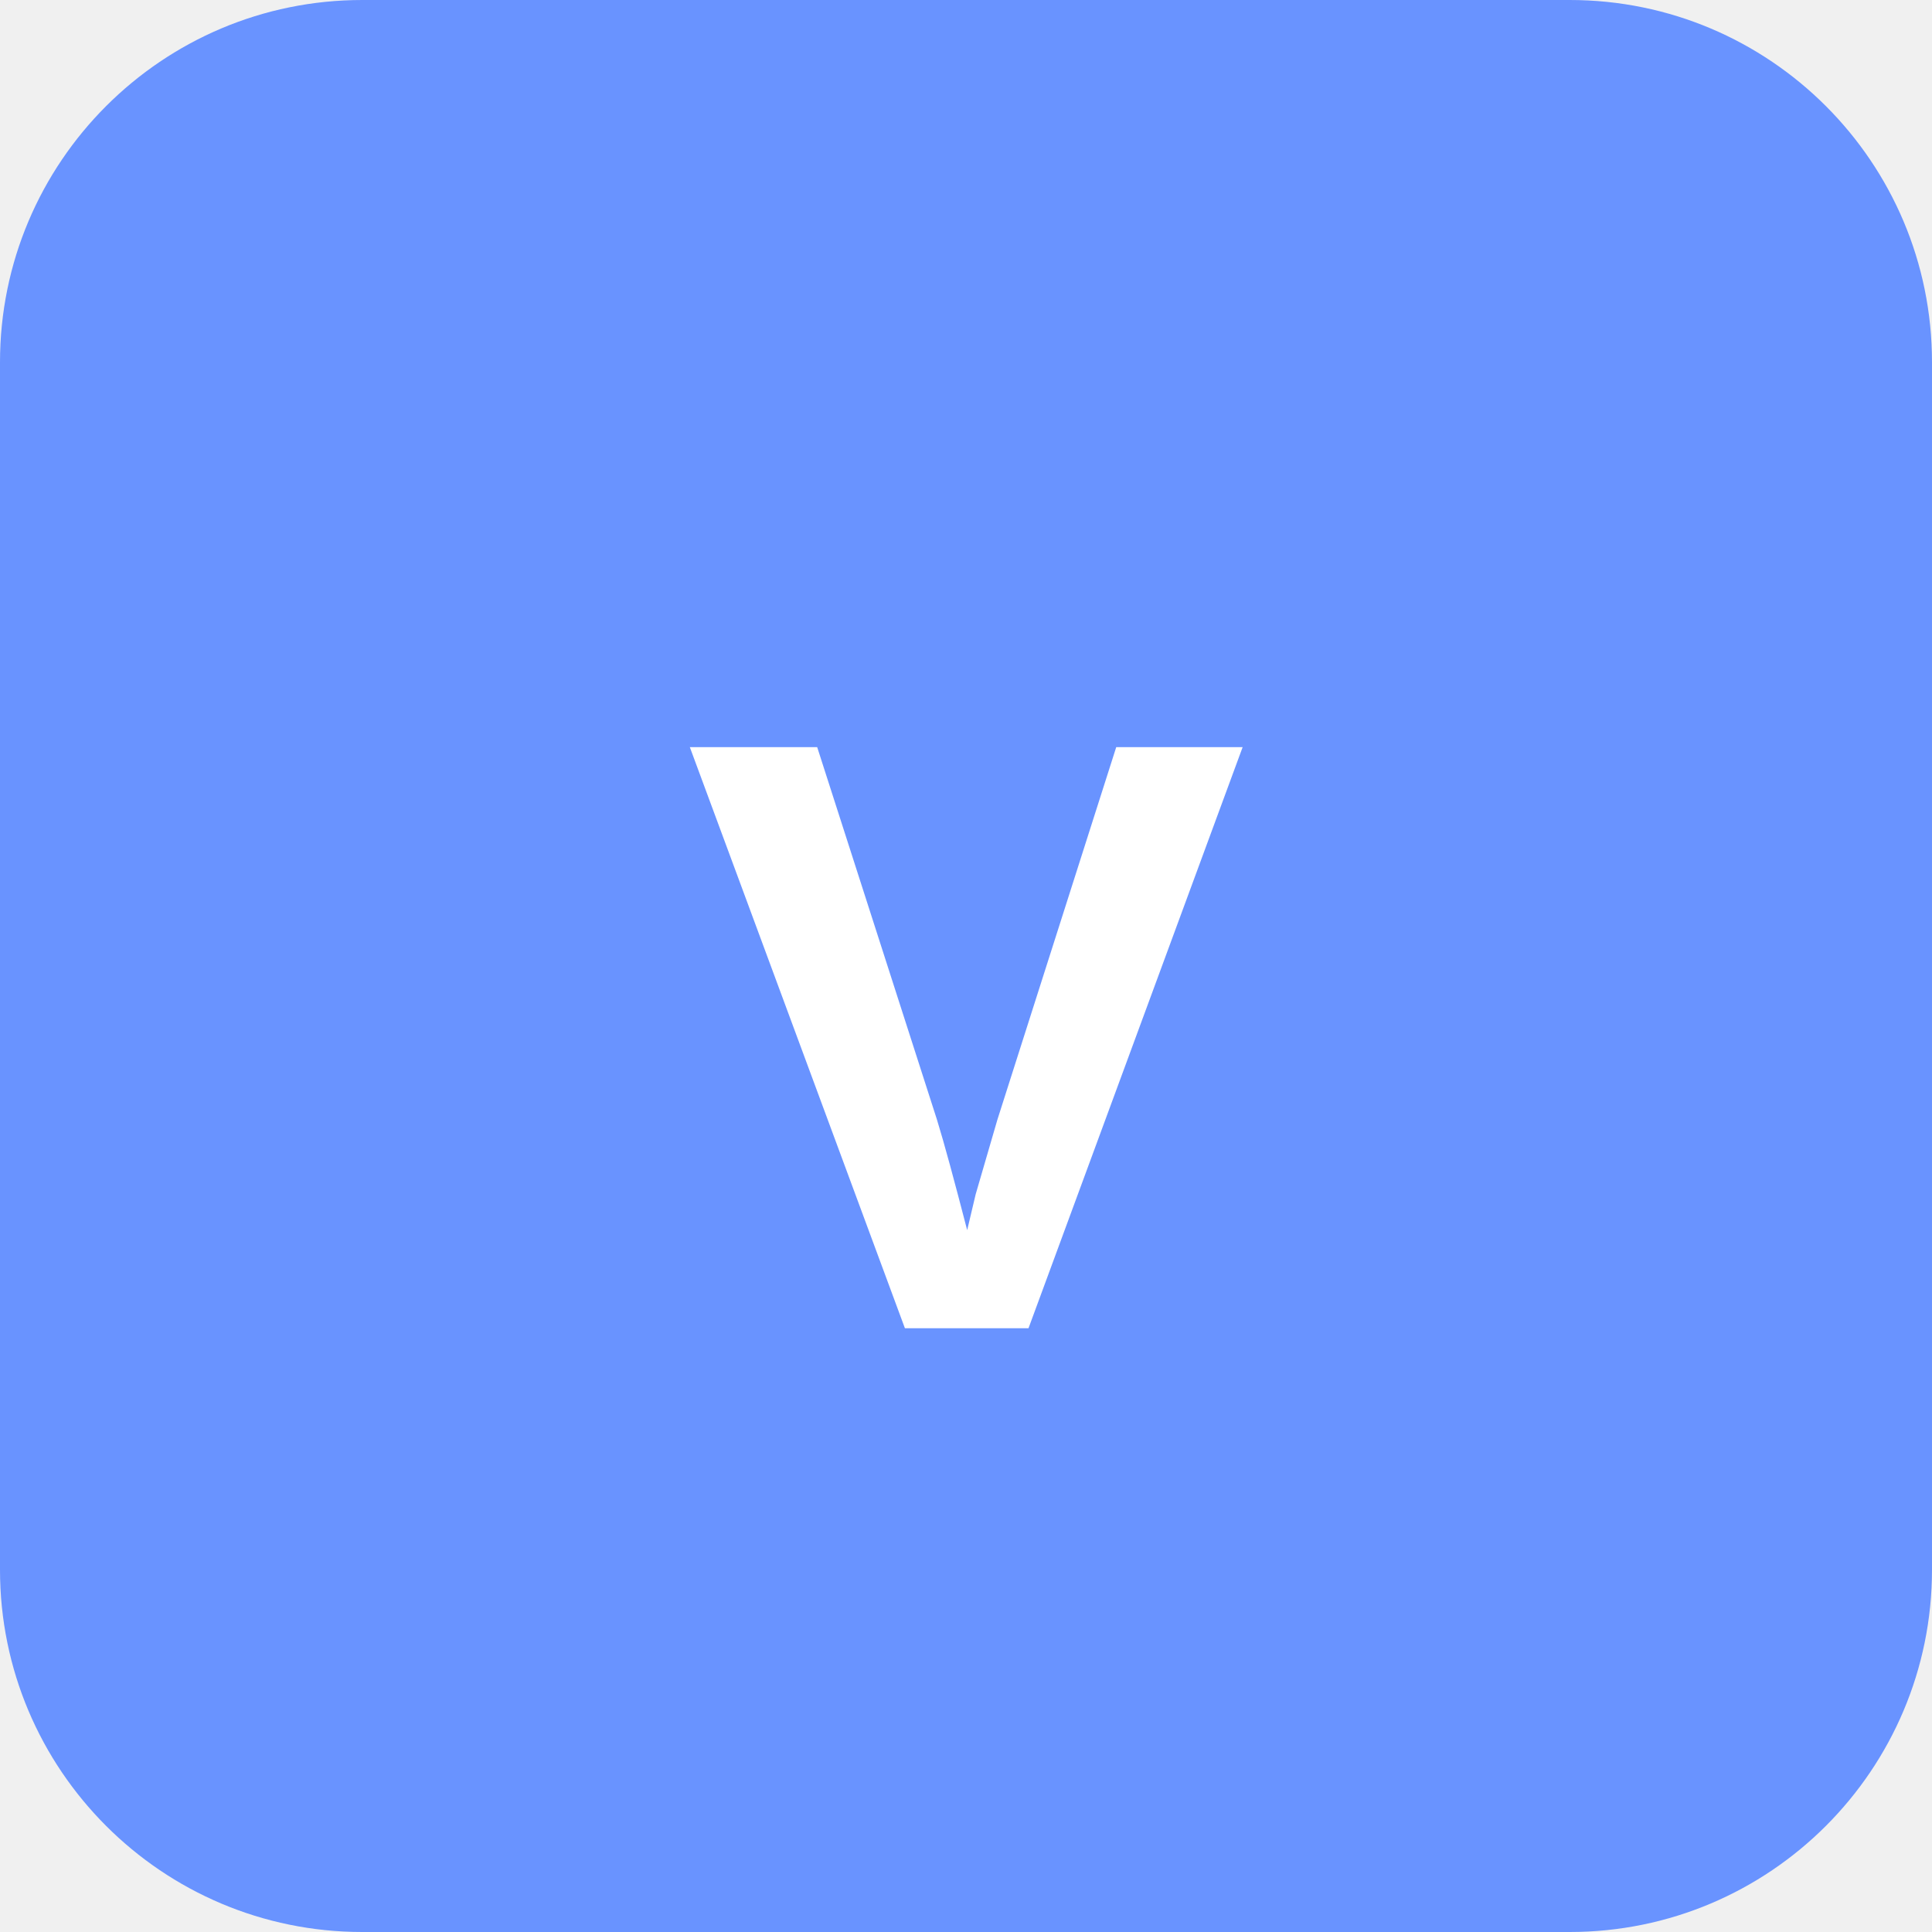
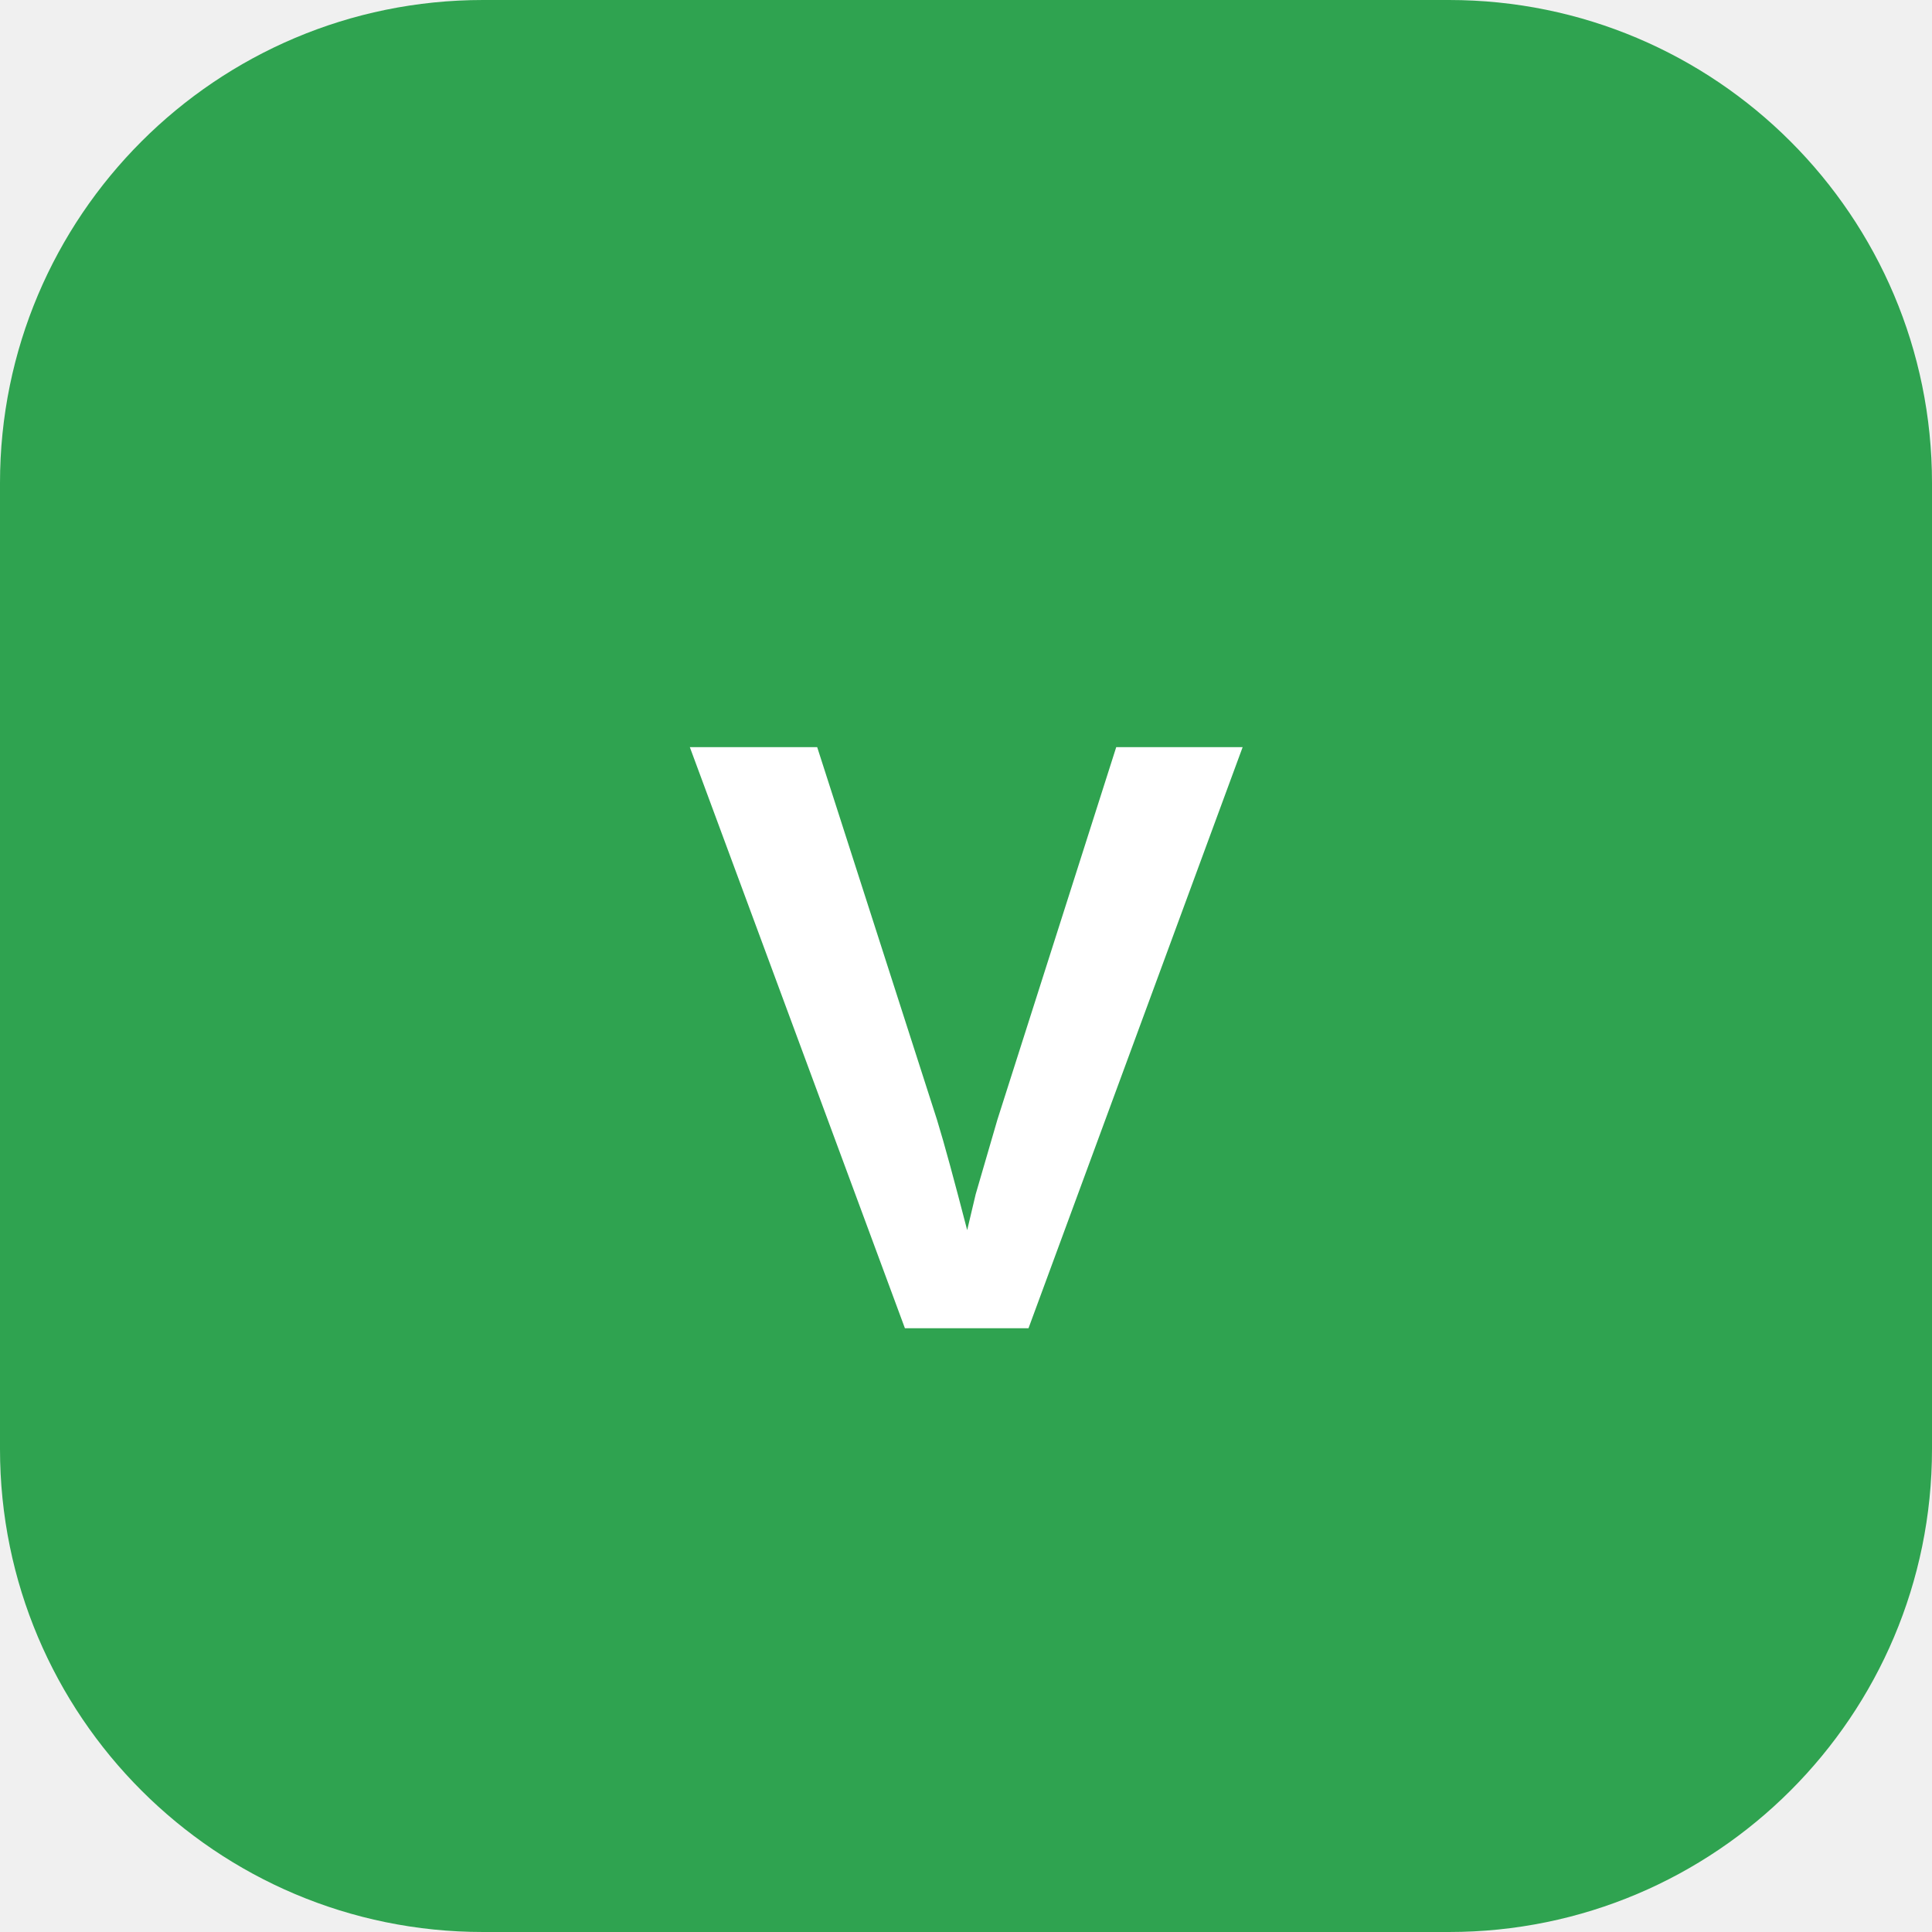
<svg xmlns="http://www.w3.org/2000/svg" viewBox="0 0 32 32">
-   <rect width="32" height="32" rx="6" fill="#6993ff" />
+   <rect width="32" height="32" rx="8" fill="#2fa350" />
  <text x="16" y="22" text-anchor="middle" font-size="14" font-family="Arial" font-weight="700" fill="#fff">V</text>
</svg>
